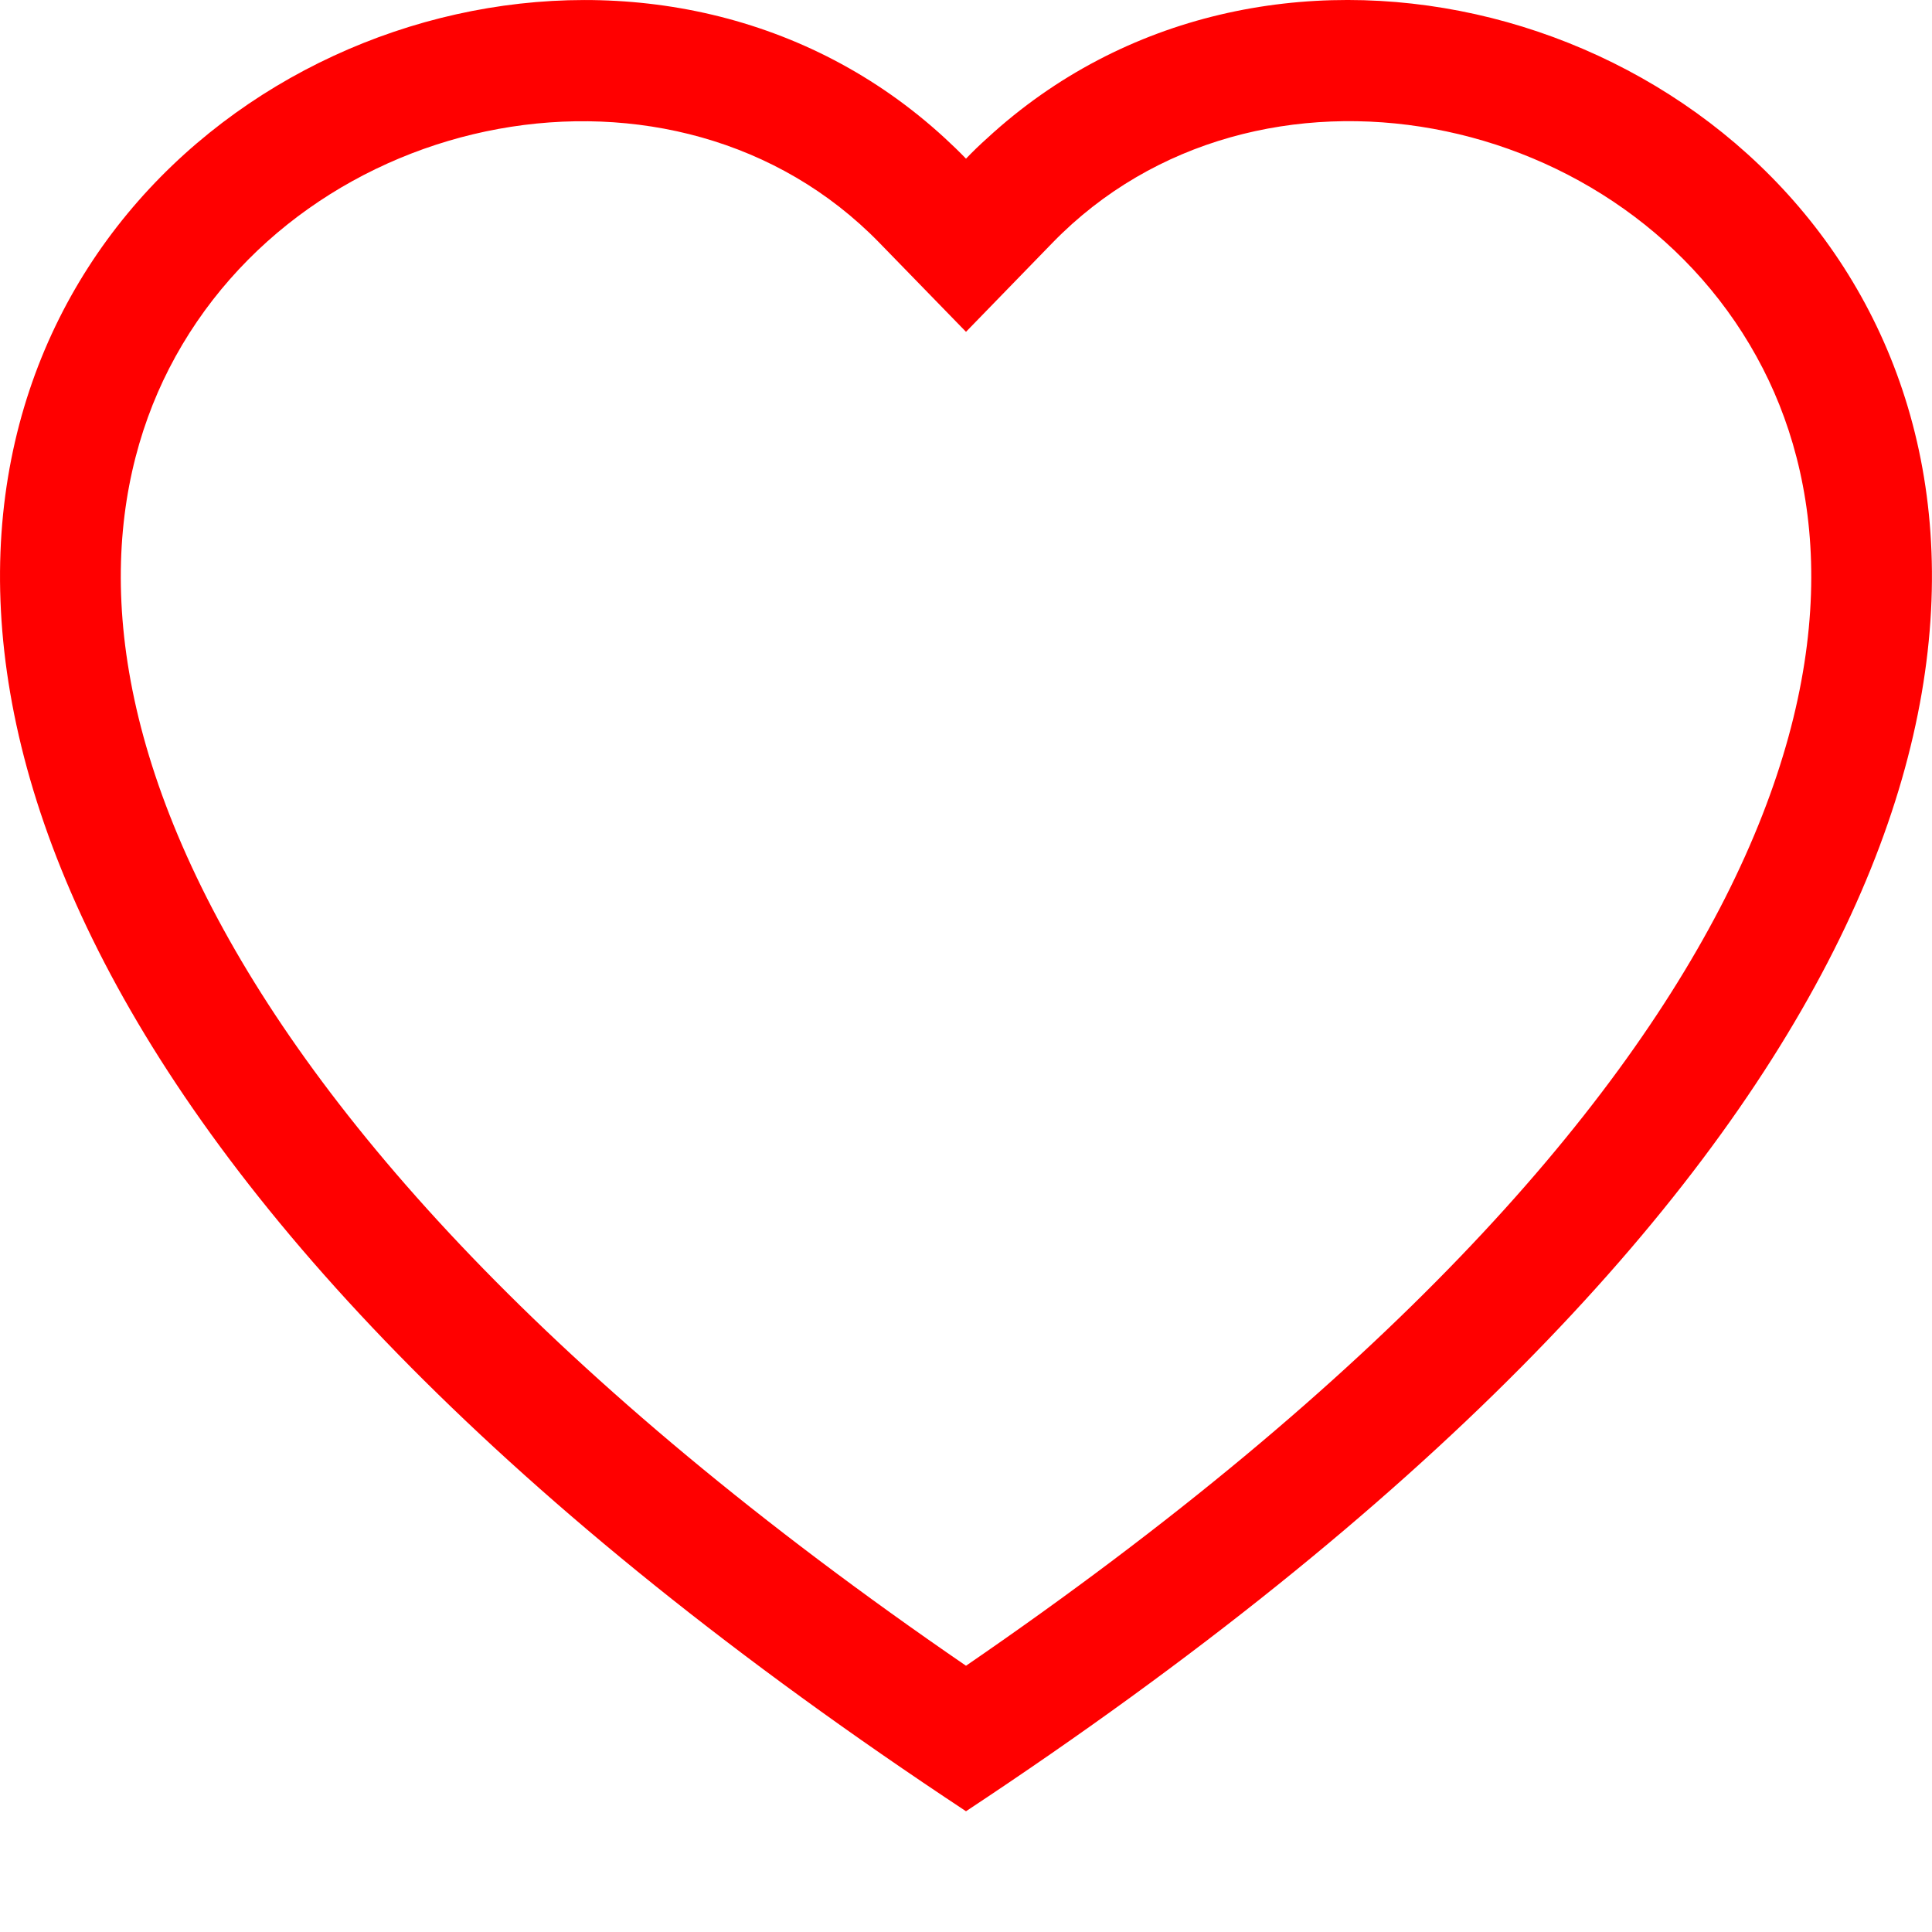
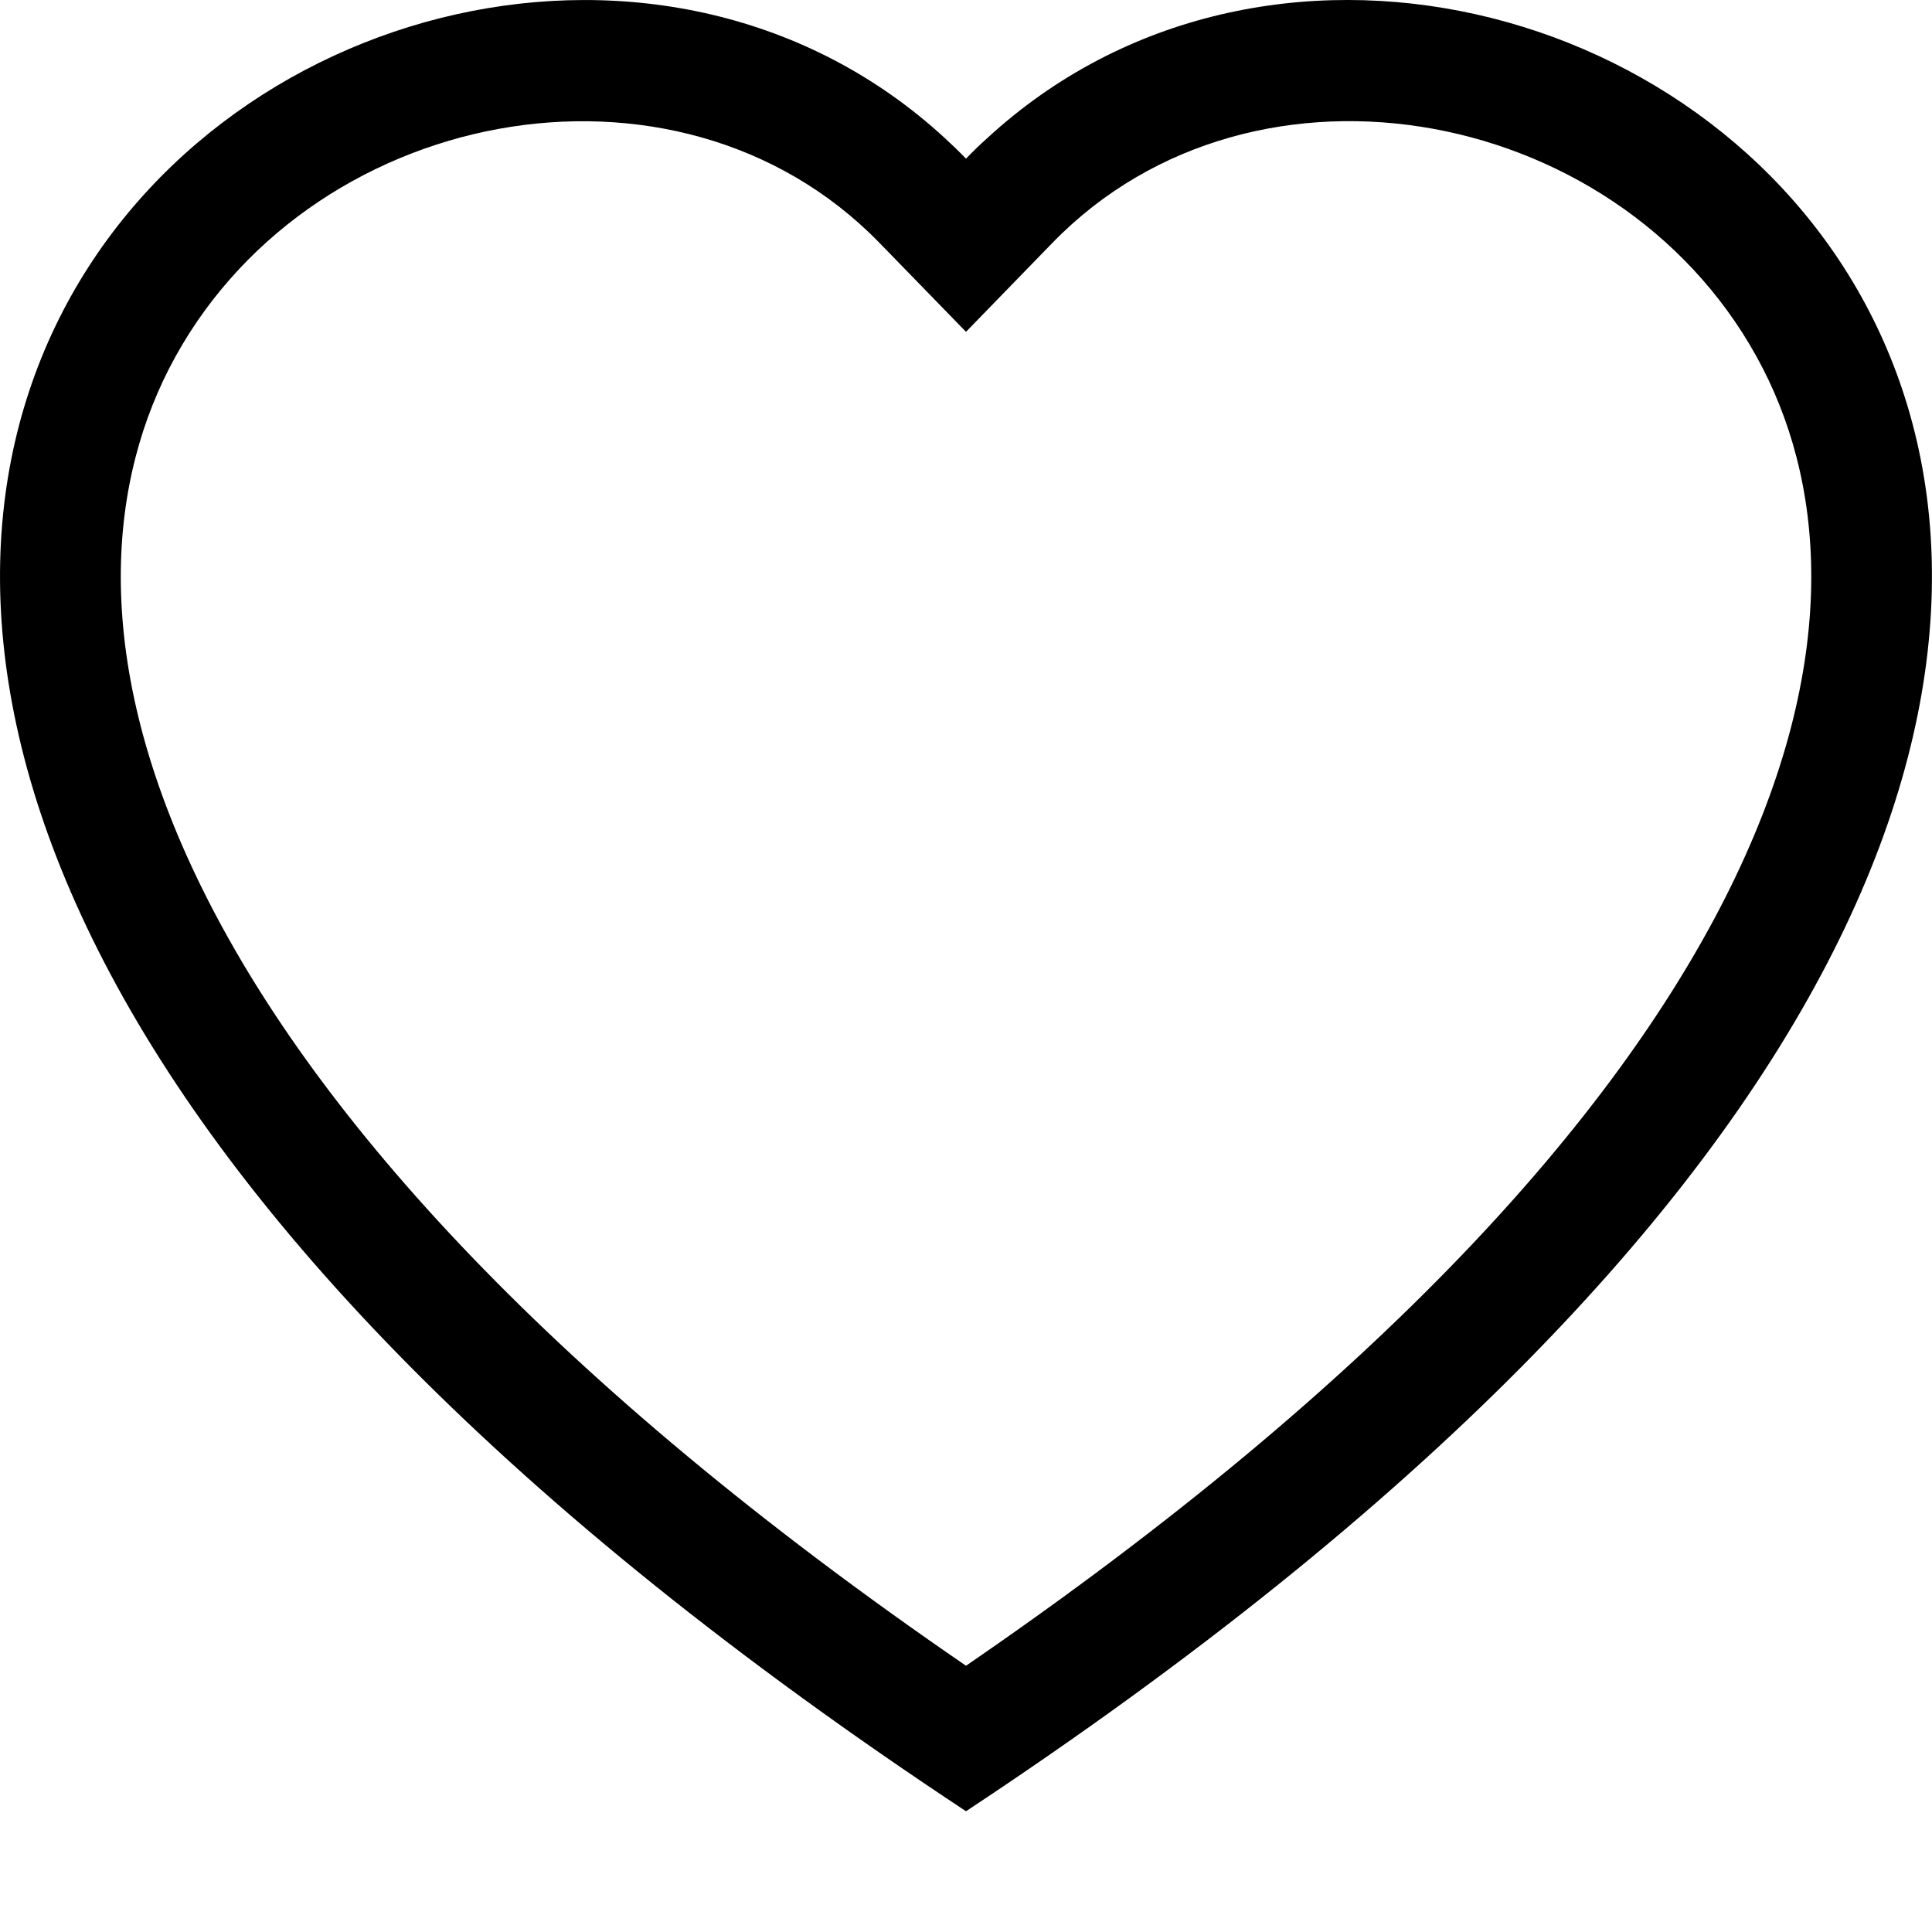
- <svg xmlns="http://www.w3.org/2000/svg" width="32px" height="32px" fill="red" class="bi bi-heart" viewBox="0 0 16 16">
+ <svg xmlns="http://www.w3.org/2000/svg" width="32px" fill="black" height="32px" class="bi bi-heart" viewBox="0 0 16 16">
  <path d="m8 2.748-.717-.737C5.6.281 2.514.878 1.4 3.053c-.523 1.023-.641 2.5.314 4.385.92 1.815 2.834 3.989 6.286 6.357 3.452-2.368 5.365-4.542 6.286-6.357.955-1.886.838-3.362.314-4.385C13.486.878 10.4.28 8.717 2.01L8 2.748zM8 15C-7.333 4.868 3.279-3.04 7.824 1.143c.06.055.119.112.176.171a3.12 3.12 0 0 1 .176-.17C12.72-3.042 23.333 4.867 8 15z" />
</svg>
